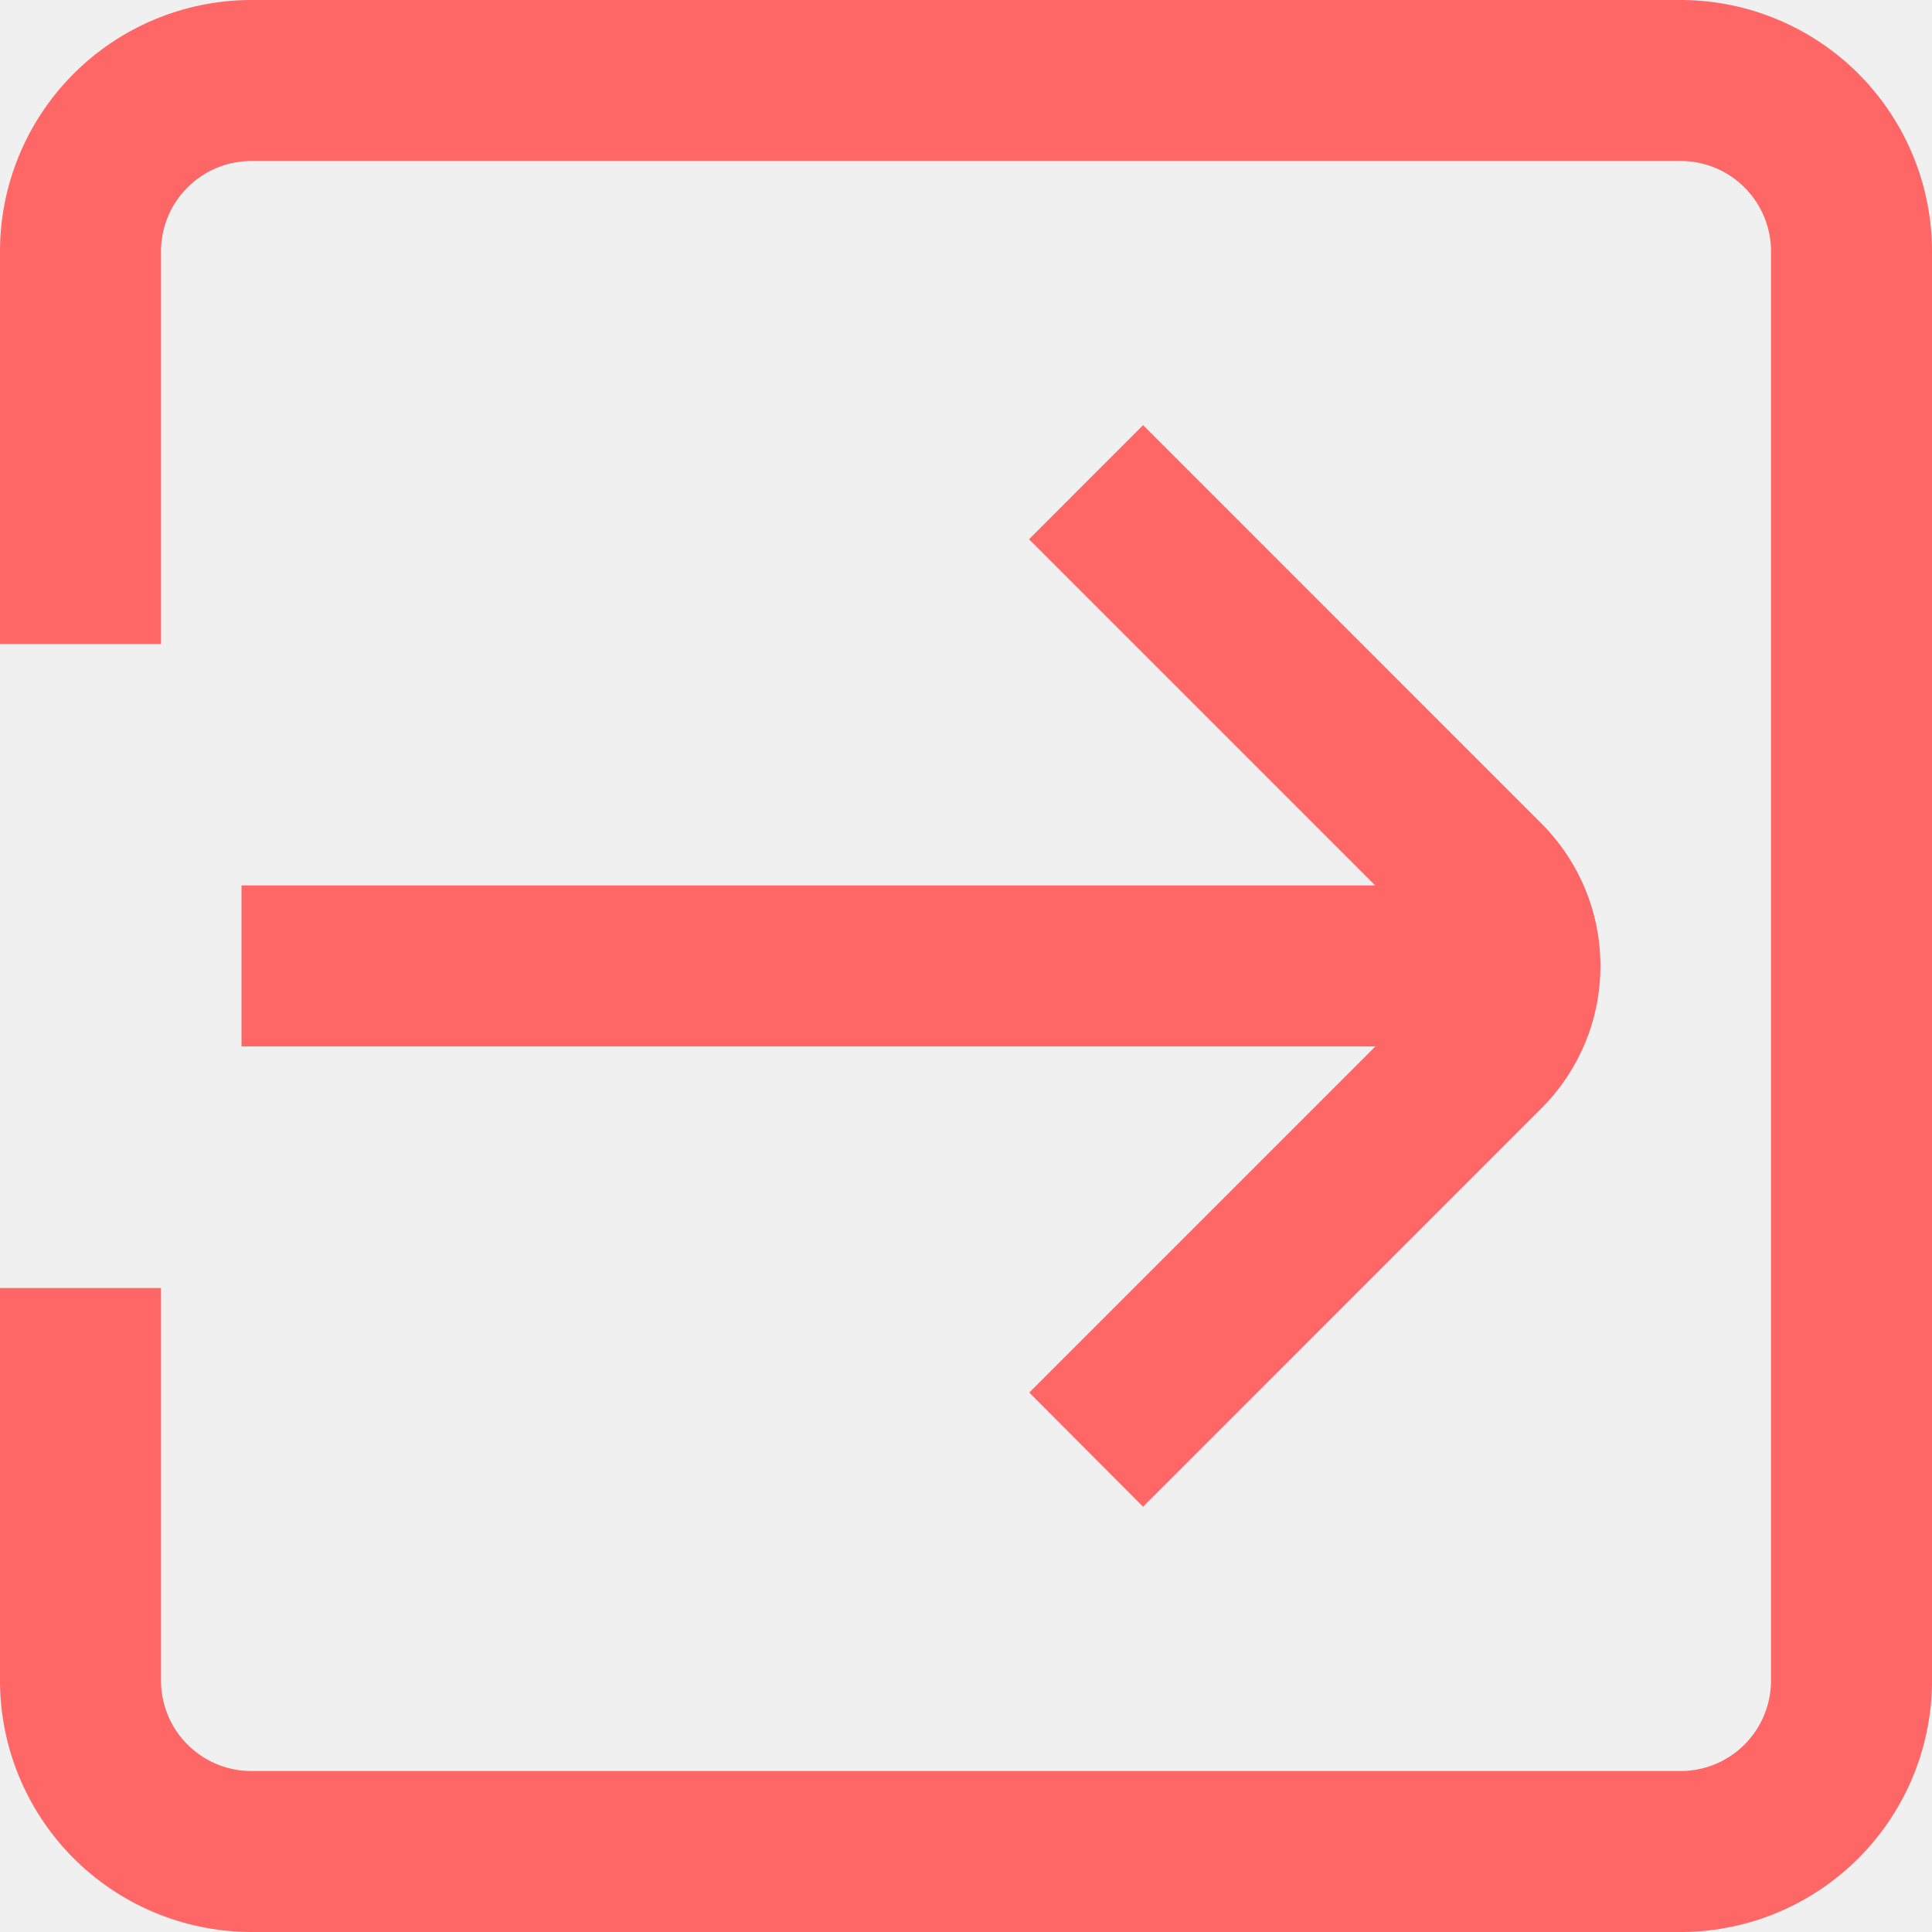
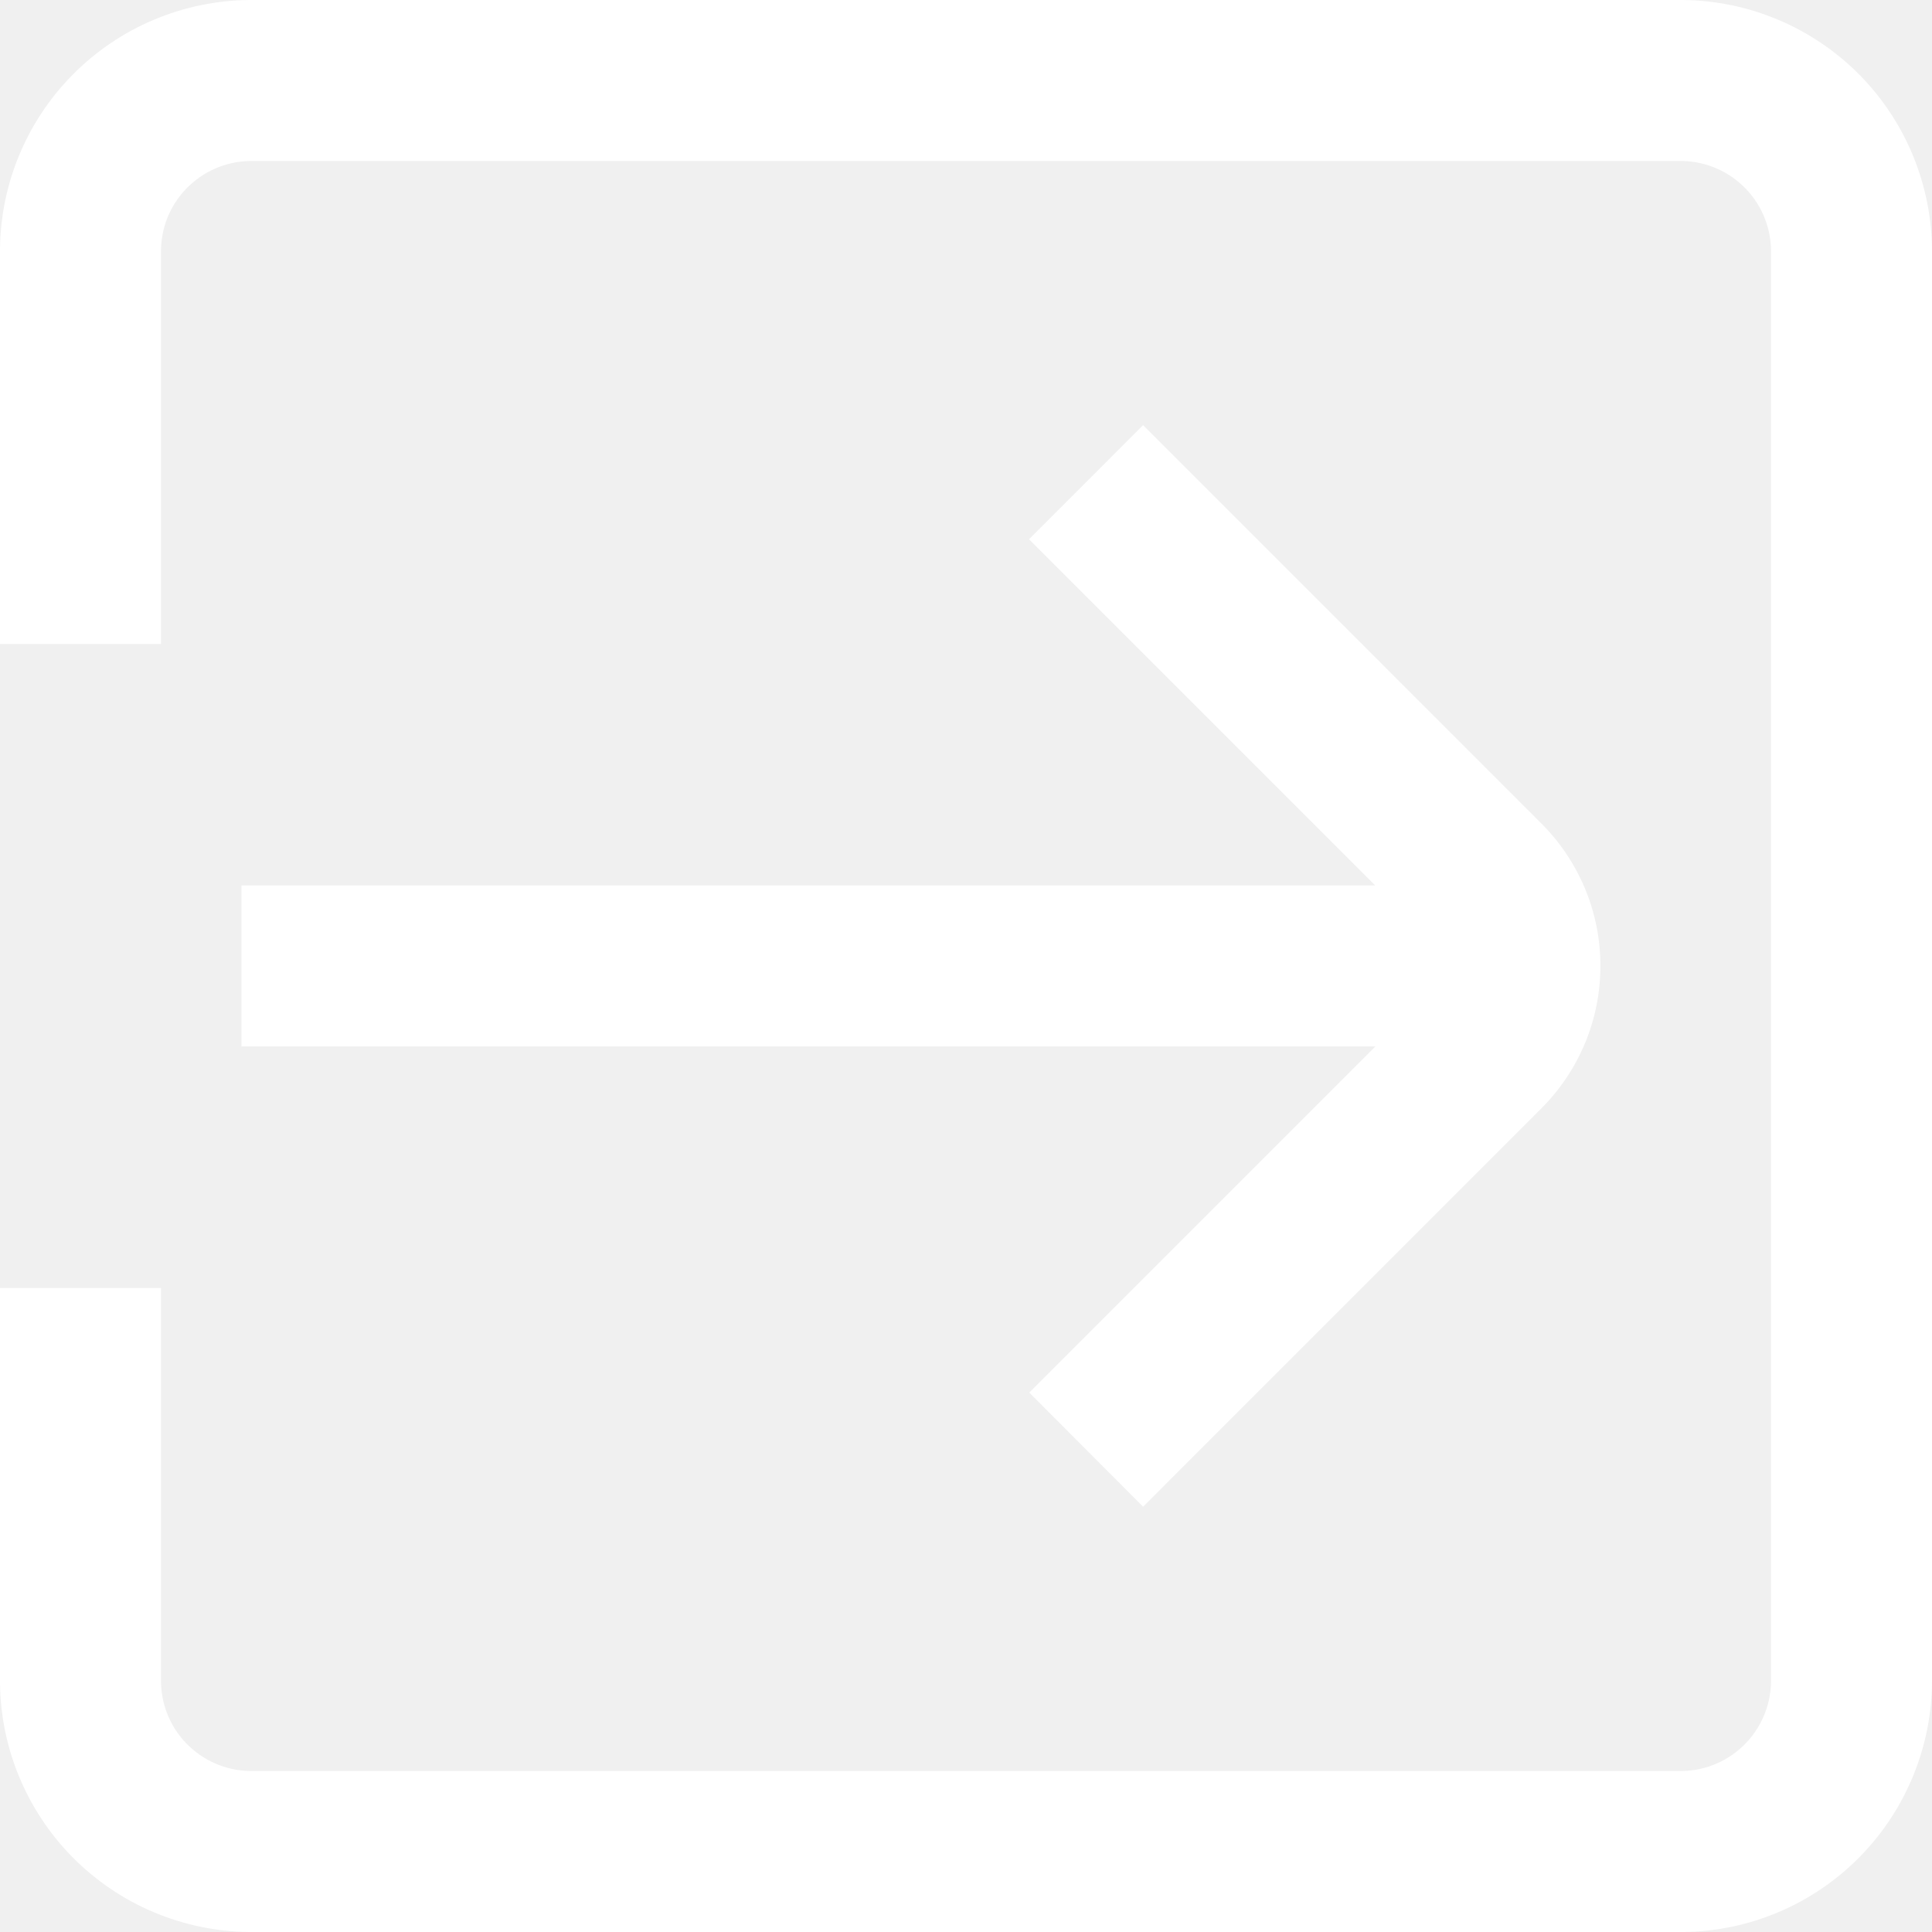
<svg xmlns="http://www.w3.org/2000/svg" width="24" height="24" viewBox="0 0 24 24" fill="none">
-   <g clip-path="url(#clip0_1125_6796)">
-     <path d="M20.905 0H3.1C2.272 0.007 1.48 0.342 0.899 0.932C0.318 1.521 -0.006 2.318 -5.07418e-05 3.146V8H2V3.146C1.997 2.999 2.023 2.852 2.077 2.714C2.13 2.577 2.21 2.452 2.313 2.345C2.415 2.239 2.537 2.153 2.672 2.094C2.807 2.035 2.952 2.003 3.1 2H20.91C21.206 2.009 21.487 2.134 21.691 2.349C21.895 2.563 22.006 2.85 22 3.146V20.854C22.006 21.151 21.894 21.438 21.689 21.653C21.484 21.868 21.202 21.993 20.905 22H3.1C2.952 21.997 2.807 21.965 2.672 21.906C2.537 21.847 2.415 21.761 2.313 21.655C2.21 21.549 2.13 21.423 2.077 21.285C2.023 21.148 1.997 21.002 2 20.854V16H-5.07418e-05V20.854C-0.006 21.682 0.318 22.479 0.899 23.069C1.48 23.658 2.272 23.993 3.1 24H20.91C21.736 23.991 22.525 23.655 23.105 23.065C23.684 22.475 24.006 21.68 24 20.854V3.146C24.006 2.319 23.683 1.523 23.103 0.933C22.523 0.344 21.732 0.008 20.905 0V0Z" fill="#FF6666" />
-     <path d="M3 12.999H17.086L12.786 17.299L14.2 18.717L19.149 13.767C19.381 13.535 19.565 13.259 19.691 12.956C19.817 12.653 19.881 12.328 19.881 11.999C19.881 11.671 19.817 11.346 19.691 11.042C19.565 10.739 19.381 10.463 19.149 10.231L14.2 5.281L12.783 6.699L17.083 10.999H3V12.999Z" fill="#FF6666" />
+   <g clip-path="url(#clip0_220_1123)">
+     <path d="M20.905 0H3.1C2.272 0.007 1.48 0.342 0.899 0.932C0.318 1.521 -0.006 2.318 -0 3.146V8H2V3.146C1.997 2.999 2.023 2.852 2.076 2.714C2.13 2.577 2.21 2.452 2.312 2.345C2.415 2.239 2.537 2.153 2.672 2.094C2.807 2.035 2.952 2.003 3.1 2H20.91C21.206 2.009 21.487 2.134 21.691 2.349C21.895 2.563 22.006 2.85 22 3.146V20.854C22.006 21.151 21.894 21.438 21.689 21.653C21.484 21.868 21.202 21.993 20.905 22H3.1C2.952 21.997 2.807 21.965 2.672 21.906C2.537 21.847 2.415 21.761 2.312 21.655C2.21 21.549 2.13 21.423 2.076 21.285C2.023 21.148 1.997 21.002 2 20.854V16H-0V20.854C-0.006 21.682 0.318 22.479 0.899 23.069C1.48 23.658 2.272 23.993 3.1 24H20.91C21.736 23.991 22.525 23.655 23.104 23.065C23.683 22.475 24.005 21.68 24 20.854V3.146C24.005 2.319 23.683 1.523 23.103 0.933C22.522 0.344 21.732 0.008 20.905 0V0Z" fill="white" />
+     <path d="M3 12.999H17.086L12.786 17.299L14.2 18.717L19.149 13.767C19.381 13.535 19.565 13.259 19.691 12.956C19.817 12.652 19.881 12.327 19.881 11.999C19.881 11.671 19.817 11.345 19.691 11.042C19.565 10.739 19.381 10.463 19.149 10.231L14.2 5.281L12.783 6.699L17.083 10.999H3V12.999Z" fill="white" />
  </g>
  <defs>
-     <clipPath id="clip0_1125_6796">
+     <clipPath id="clip0_220_1123">
      <rect width="24" height="24" fill="white" />
    </clipPath>
  </defs>
</svg>
